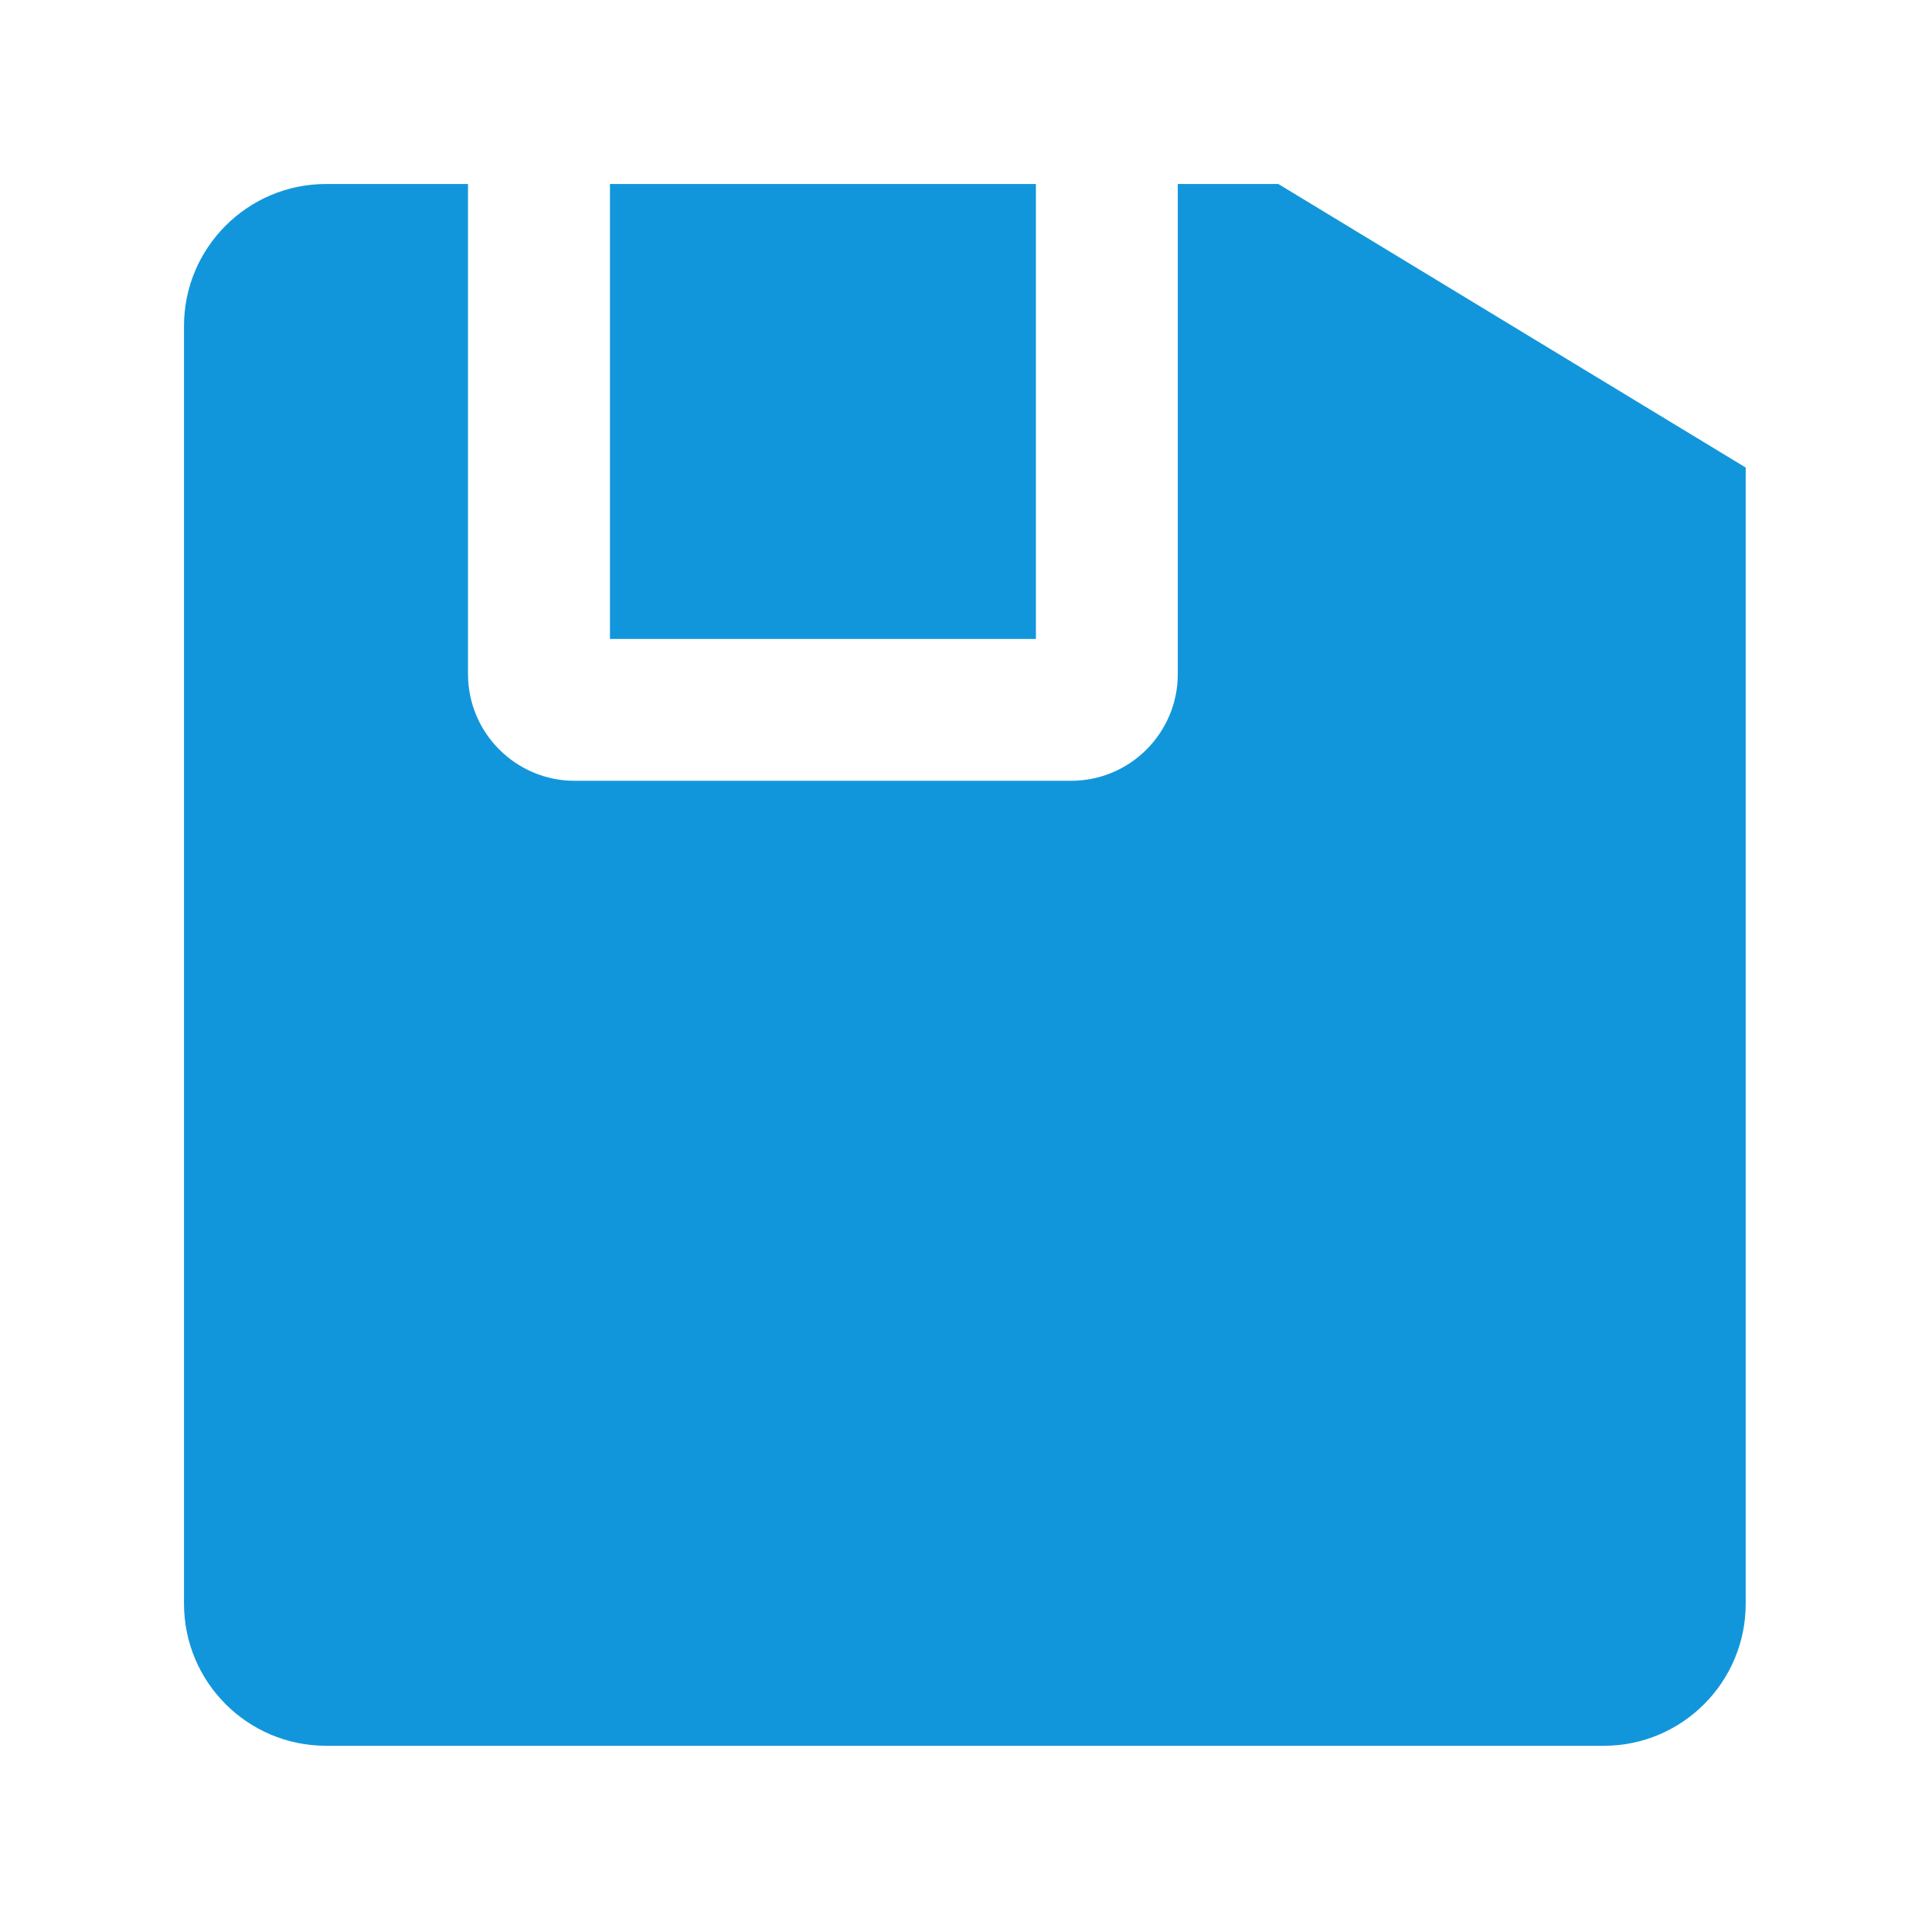
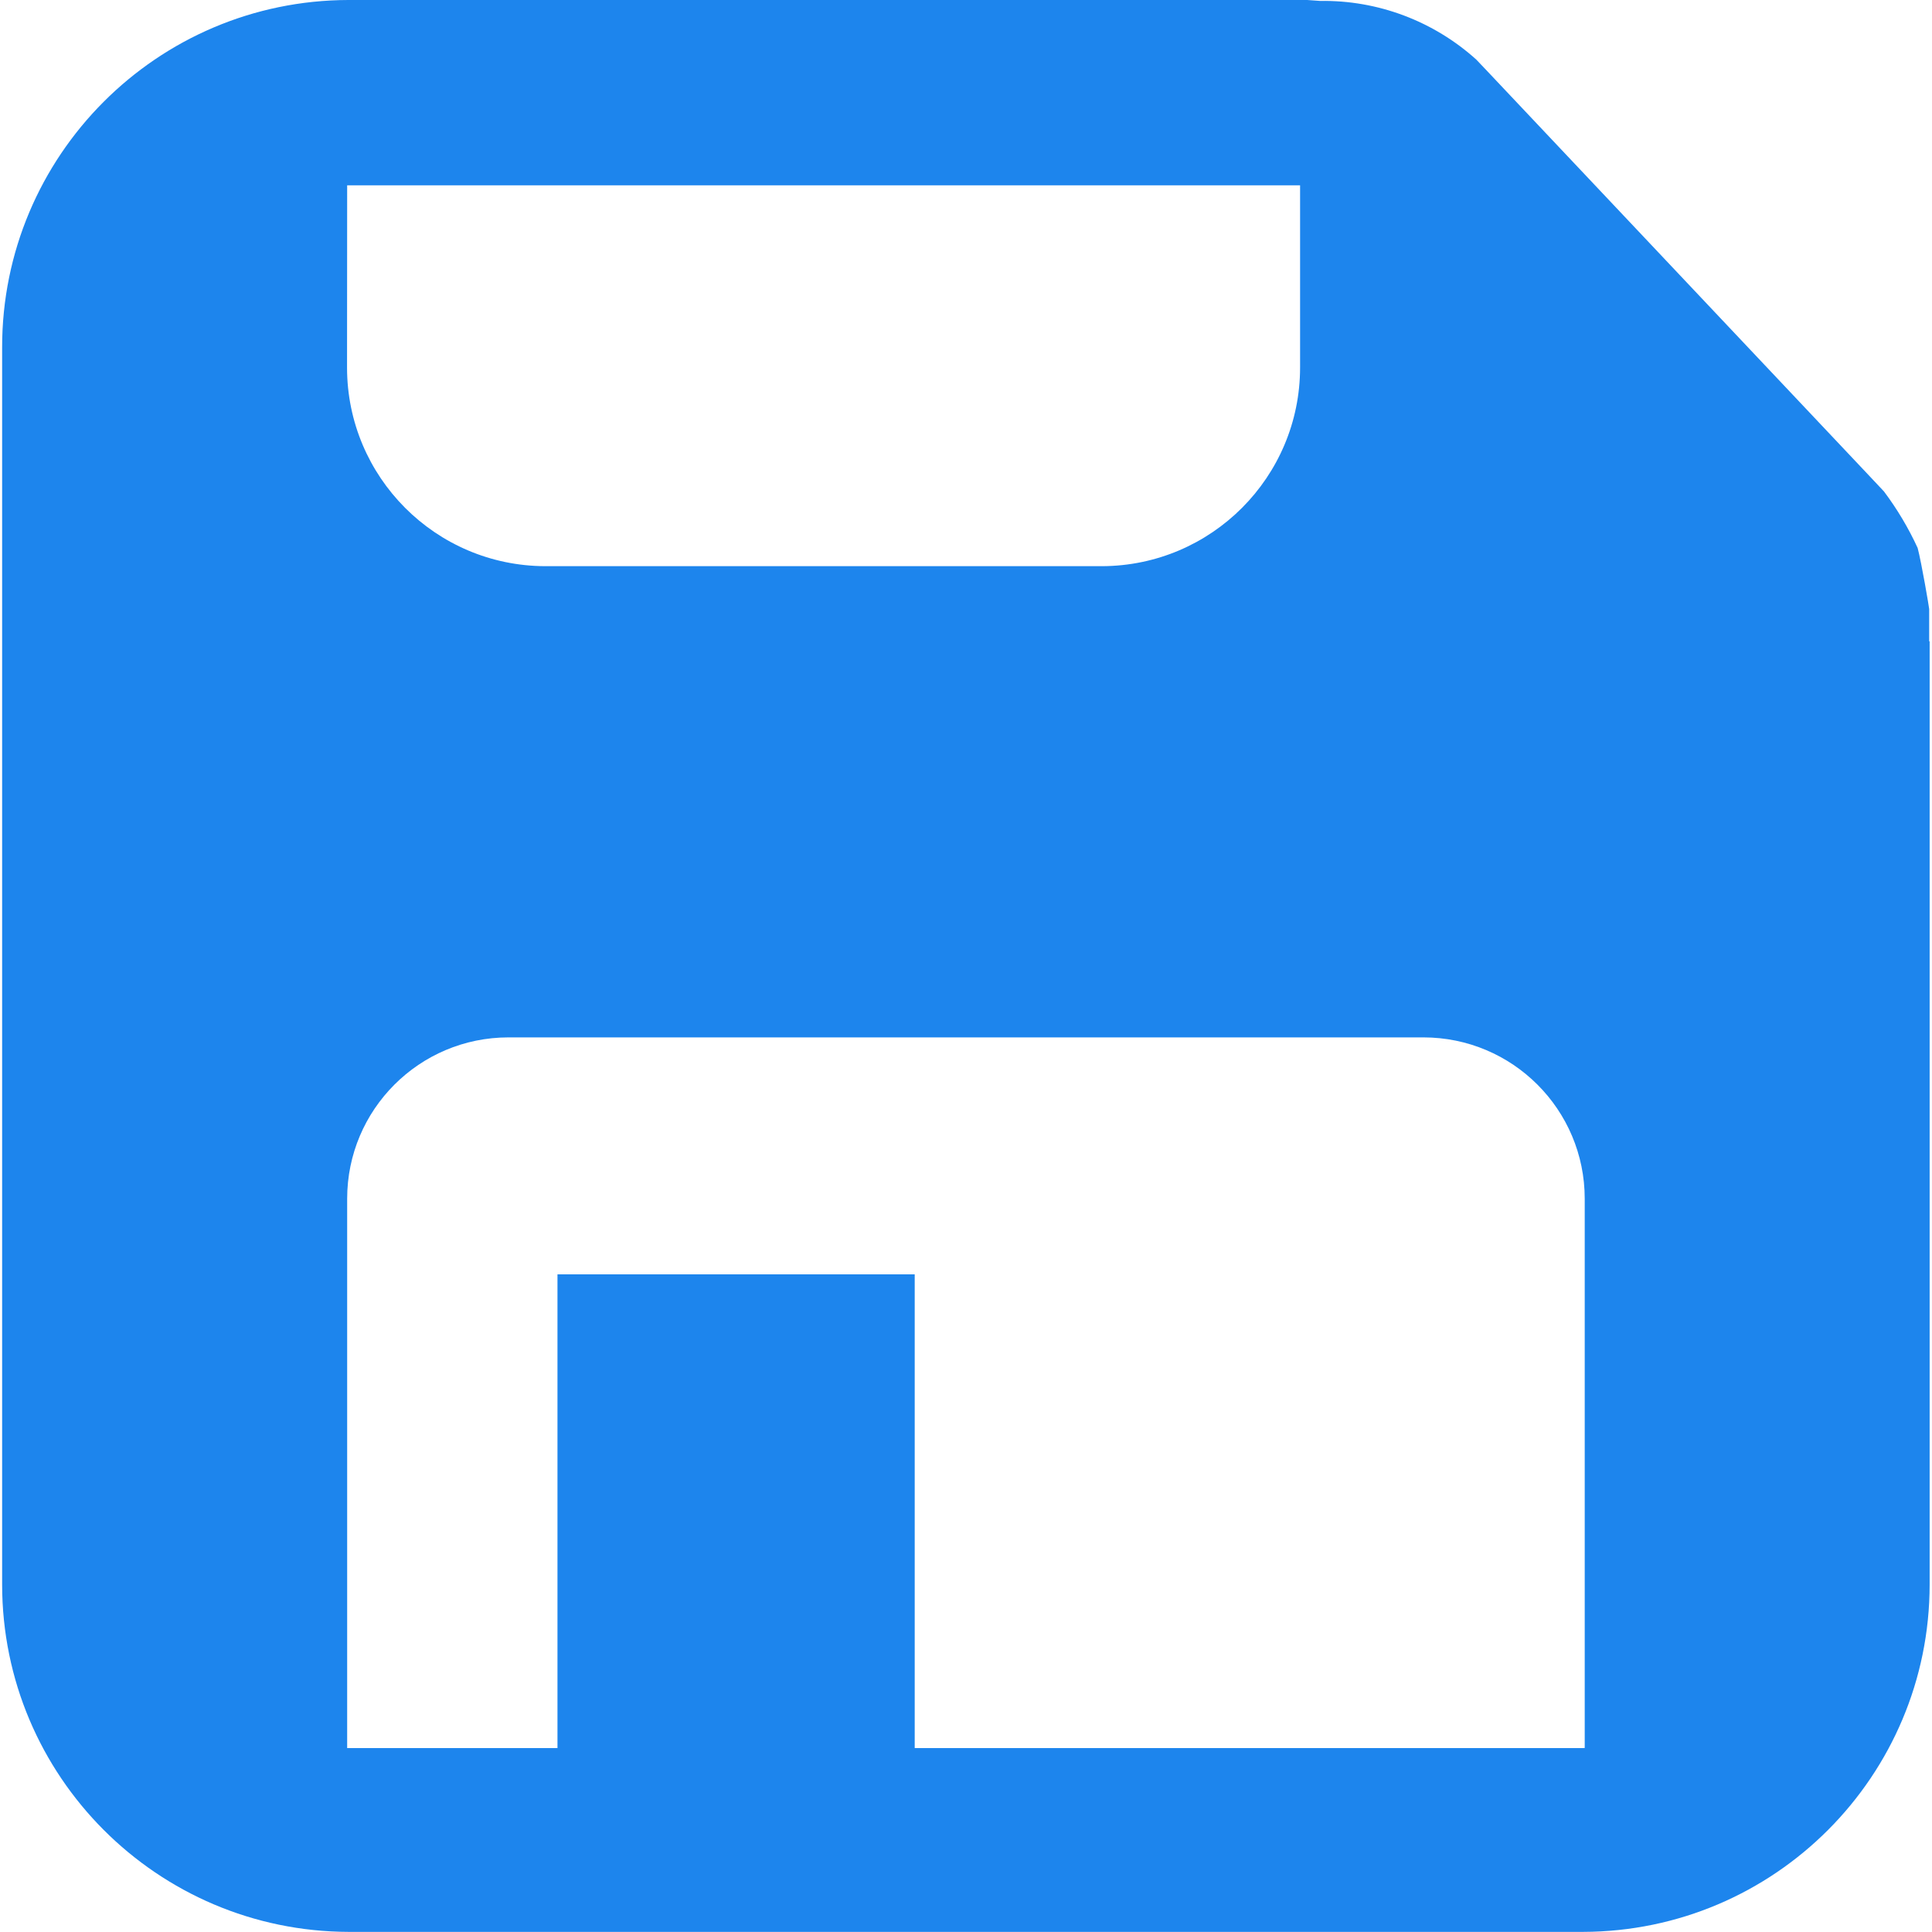
- <svg xmlns="http://www.w3.org/2000/svg" t="1729156552665" class="icon" viewBox="0 0 1024 1024" version="1.1" p-id="23406" width="48" height="48">
-   <path d="M248.052 97.524v259.755c0 31.208 25.356 56.564 56.564 56.564h263.07c31.208 0 56.564-25.356 56.564-56.564V97.524h53.297l247.71 150.284v602.21c0 41.545-33.694 75.288-75.191 75.288H172.763A75.337 75.337 0 0 1 97.524 850.066V172.763C97.524 131.316 131.267 97.524 172.763 97.524h75.288zM323.291 97.524h225.768v241.128H323.291V97.524z" fill="#1296db" p-id="23407" />
+ <svg xmlns="http://www.w3.org/2000/svg" t="1733138830938" class="icon" viewBox="0 0 1024 1024" version="1.1" p-id="8619" width="48" height="48">
+   <path d="M1022.504 339.908v-17.102c0-0.733-4.031-24.432-6.108-32.372a164.487 164.487 0 0 0-17.835-29.929l-7.513-8.001L788.324 37.747l-5.803-6.108a120.816 120.816 0 0 0-82.824-31.151l-6.902-0.489H184.735A183.972 183.972 0 0 0 1.13 184.094v655.751a184.155 184.155 0 0 0 183.728 184.094h654.163a184.155 184.155 0 0 0 183.728-184.094V339.908zM184.003 98.216h505.067v96.628a105.301 105.301 0 0 1-104.996 105.24H288.937a105.301 105.301 0 0 1-104.996-105.24zM839.753 926.517H484.82v-251.098h-189.347v251.098H184.003V635.35a85.511 85.511 0 0 1 85.511-85.511h484.911a85.511 85.511 0 0 1 85.511 85.511v291.044z" fill="#1D85ED" p-id="8620" />
</svg>
